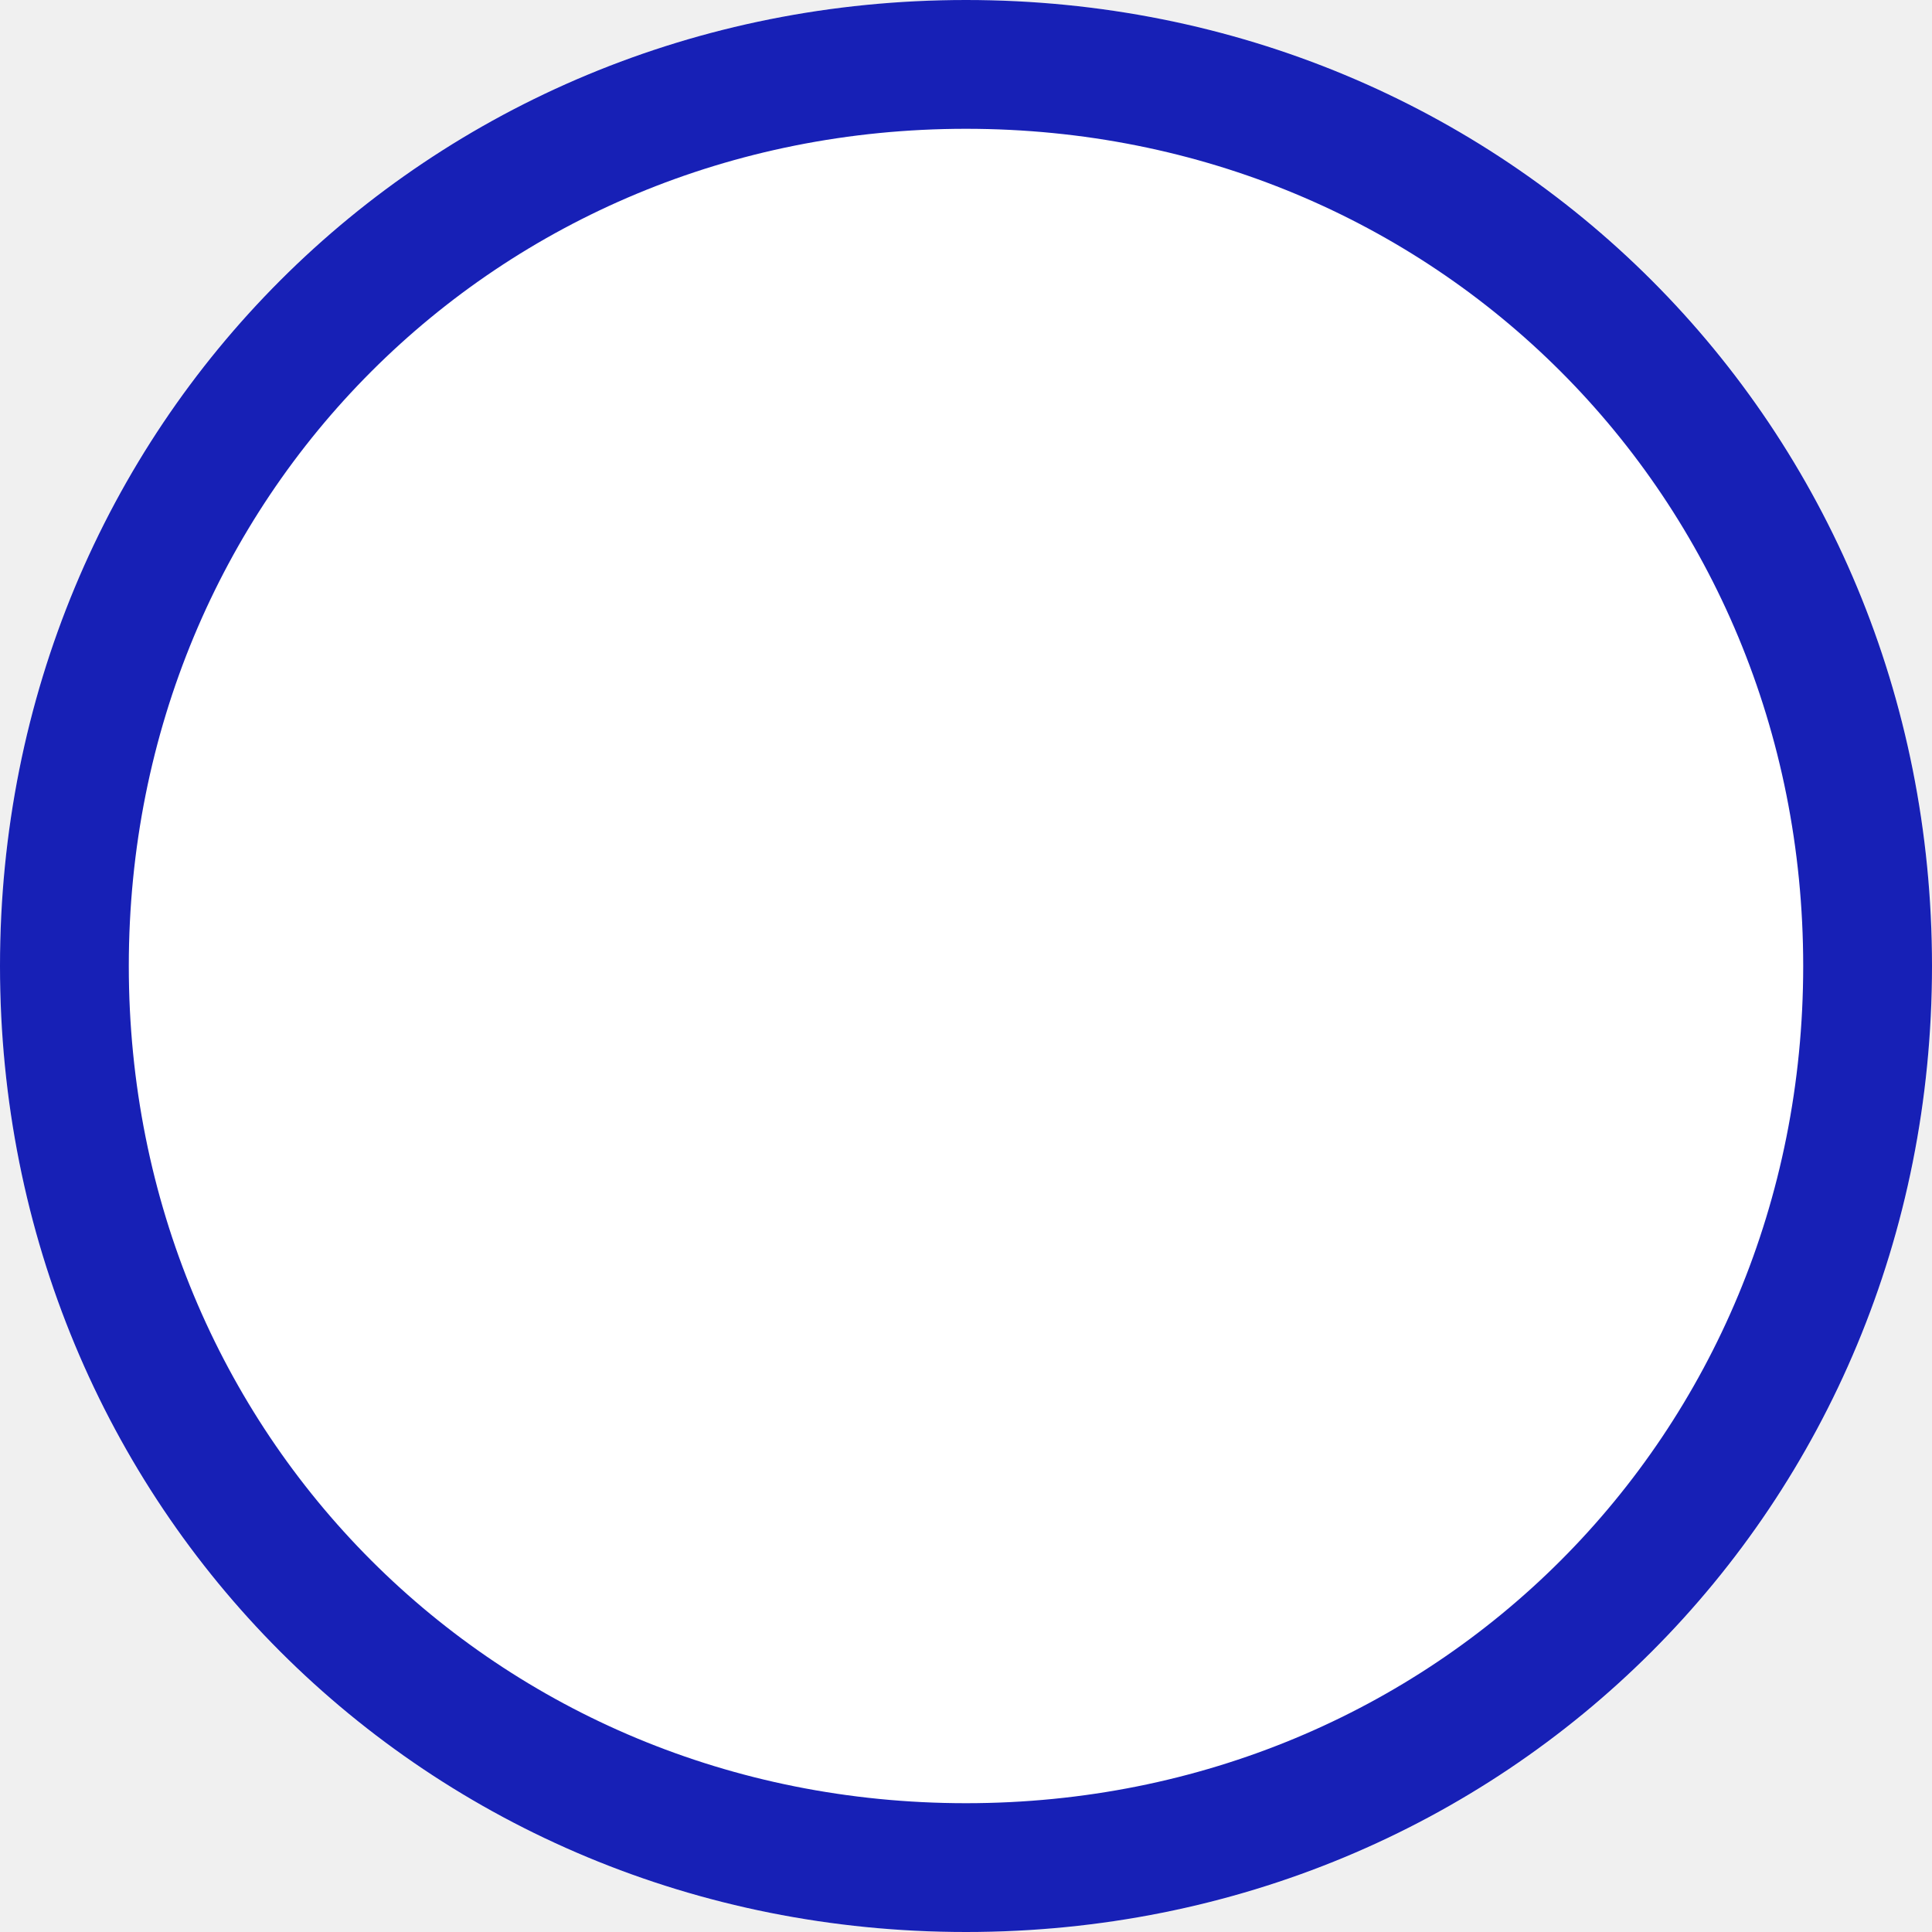
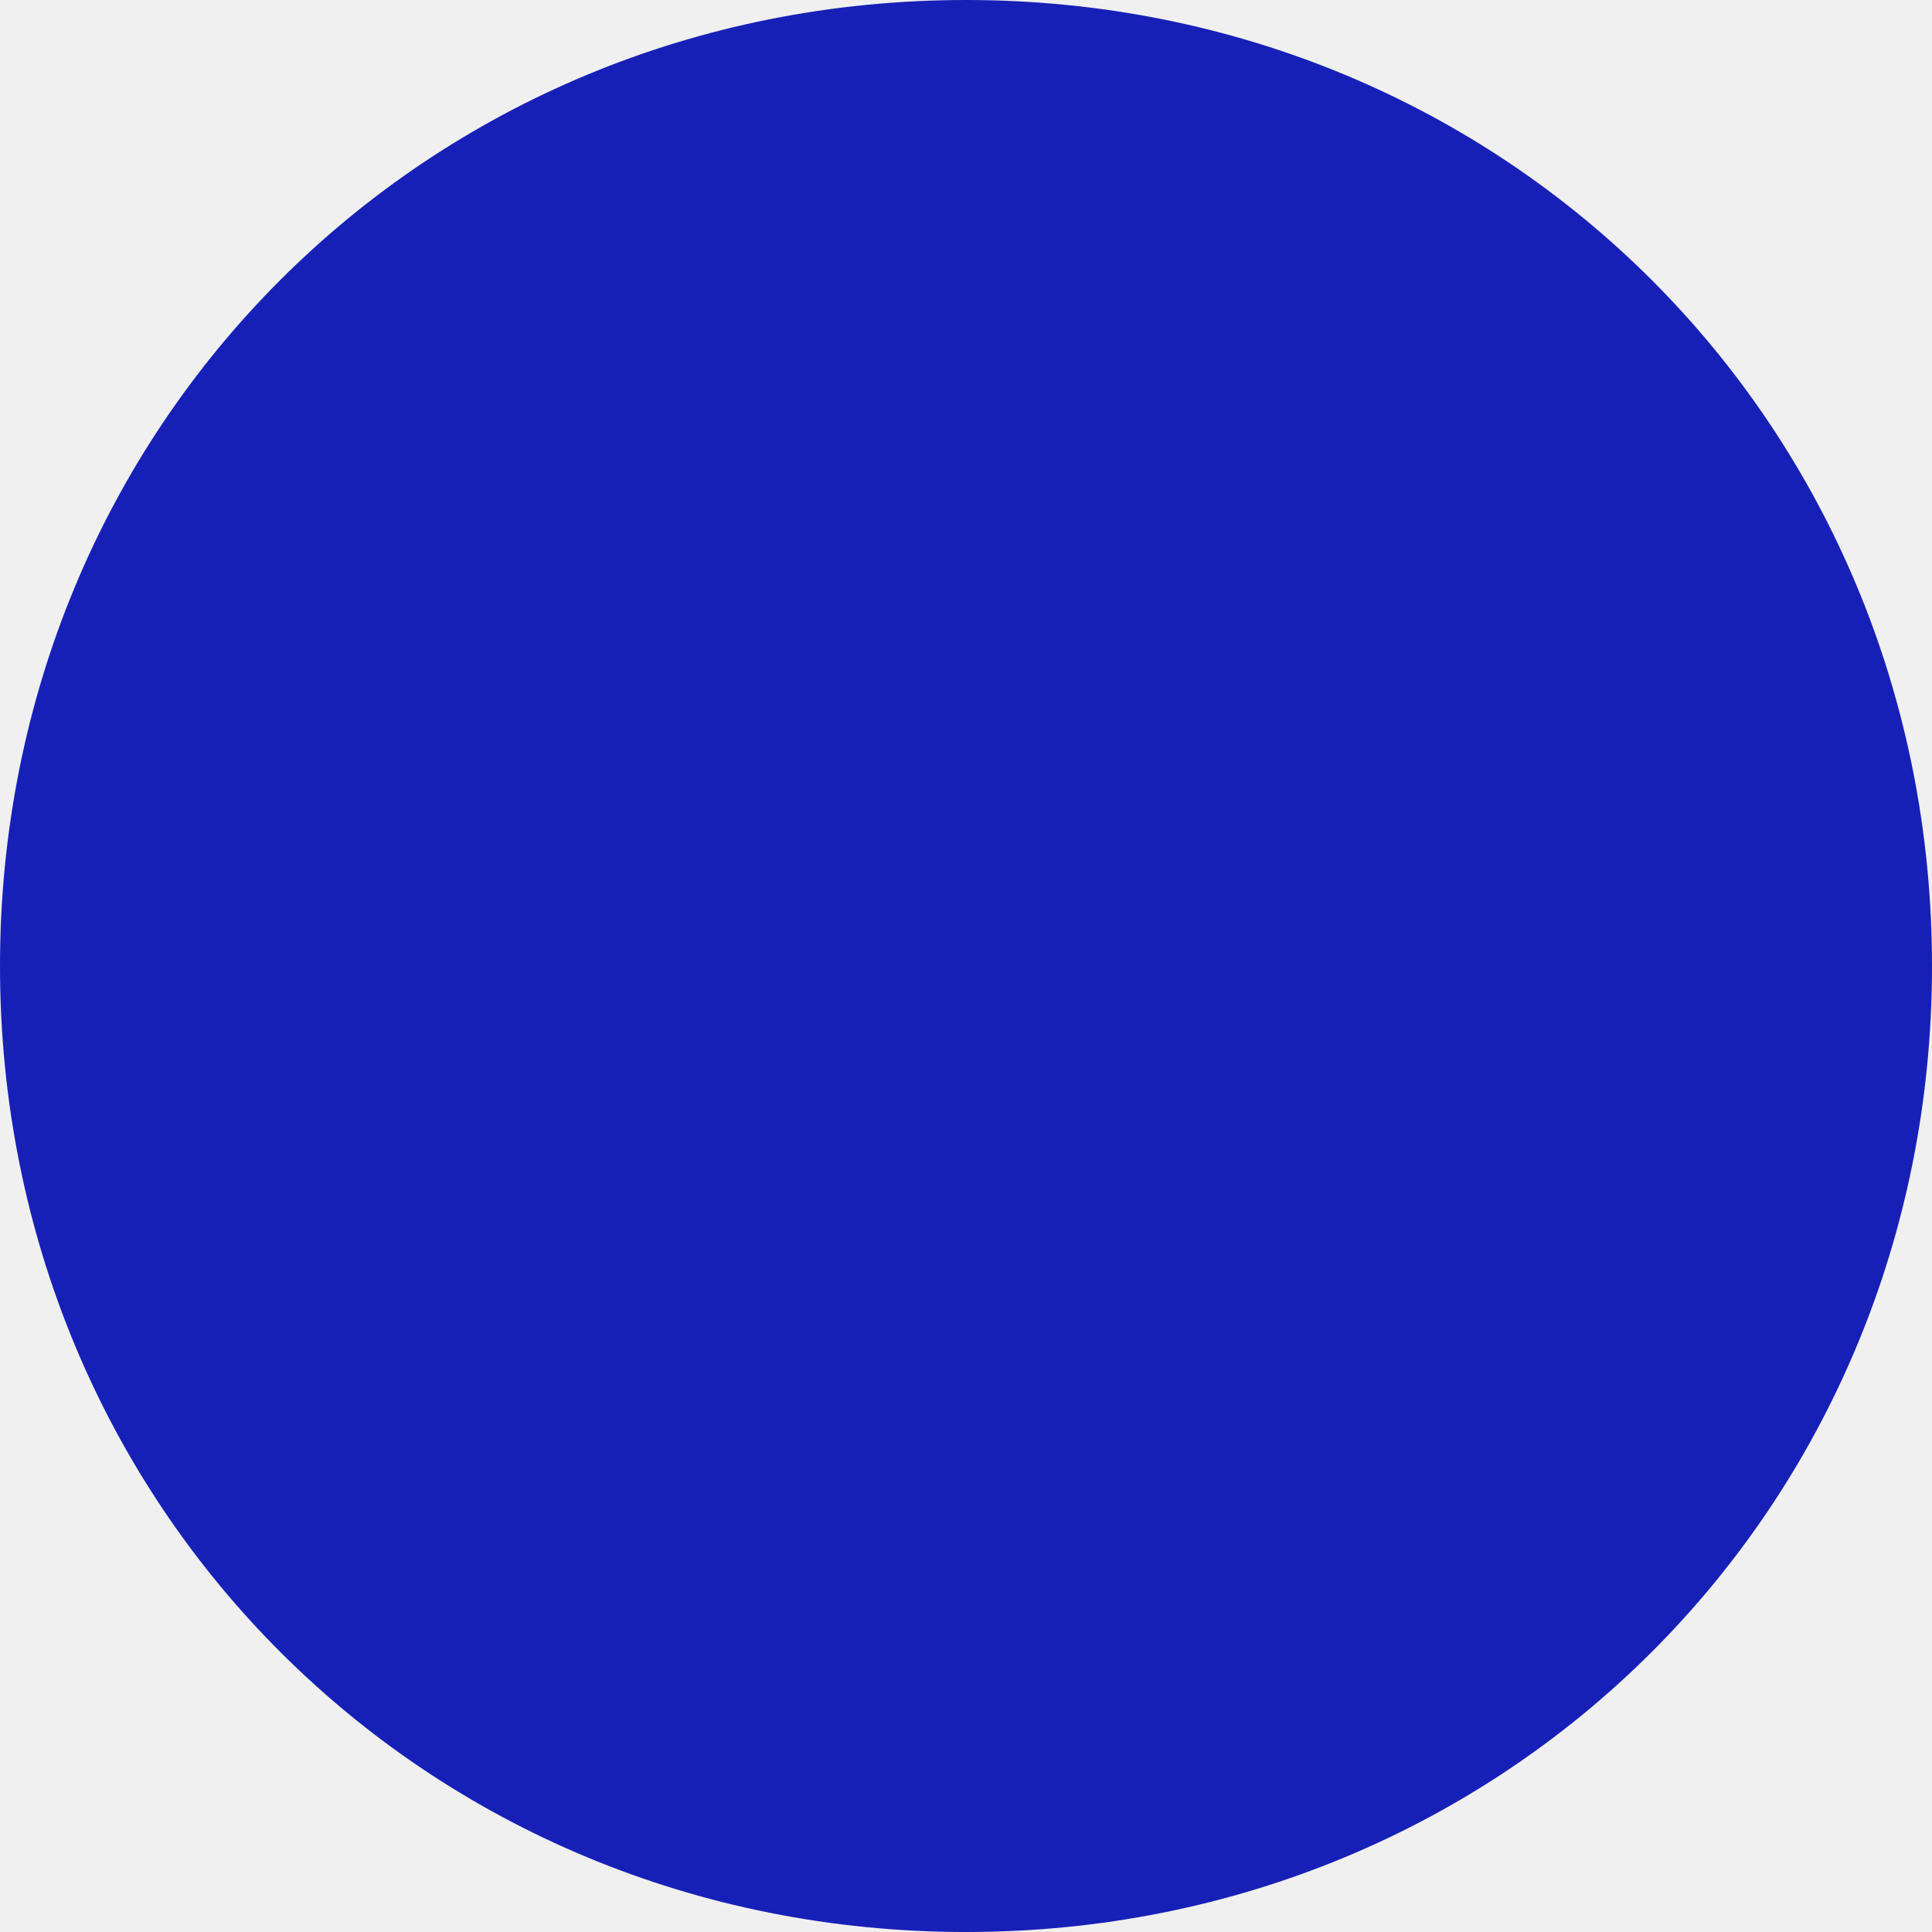
<svg xmlns="http://www.w3.org/2000/svg" version="1.1" width="15px" height="15px">
-   <g transform="matrix(1 0 0 1 -868 -745 )">
-     <path d="M 875.5 745  C 879.7 745  883 748.3  883 752.5  C 883 756.7  879.7 760  875.5 760  C 871.3 760  868 756.7  868 752.5  C 868 748.3  871.3 745  875.5 745  Z " fill-rule="nonzero" fill="#ffffff" stroke="none" />
-     <path d="M 875.5 745.5  C 879.42 745.5  882.5 748.58  882.5 752.5  C 882.5 756.42  879.42 759.5  875.5 759.5  C 871.58 759.5  868.5 756.42  868.5 752.5  C 868.5 748.58  871.58 745.5  875.5 745.5  Z " stroke-width="1" stroke="#1720b6" fill="none" />
+   <g transform="matrix(1 0 0 1 -831 -745 )">
+     <path d="M 838.5 745  C 842.7 745  846 748.3  846 752.5  C 846 756.7  842.7 760  838.5 760  C 834.3 760  831 756.7  831 752.5  C 831 748.3  834.3 745  838.5 745  Z " fill-rule="nonzero" fill="#1720b6" stroke="none" />
  </g>
</svg>
